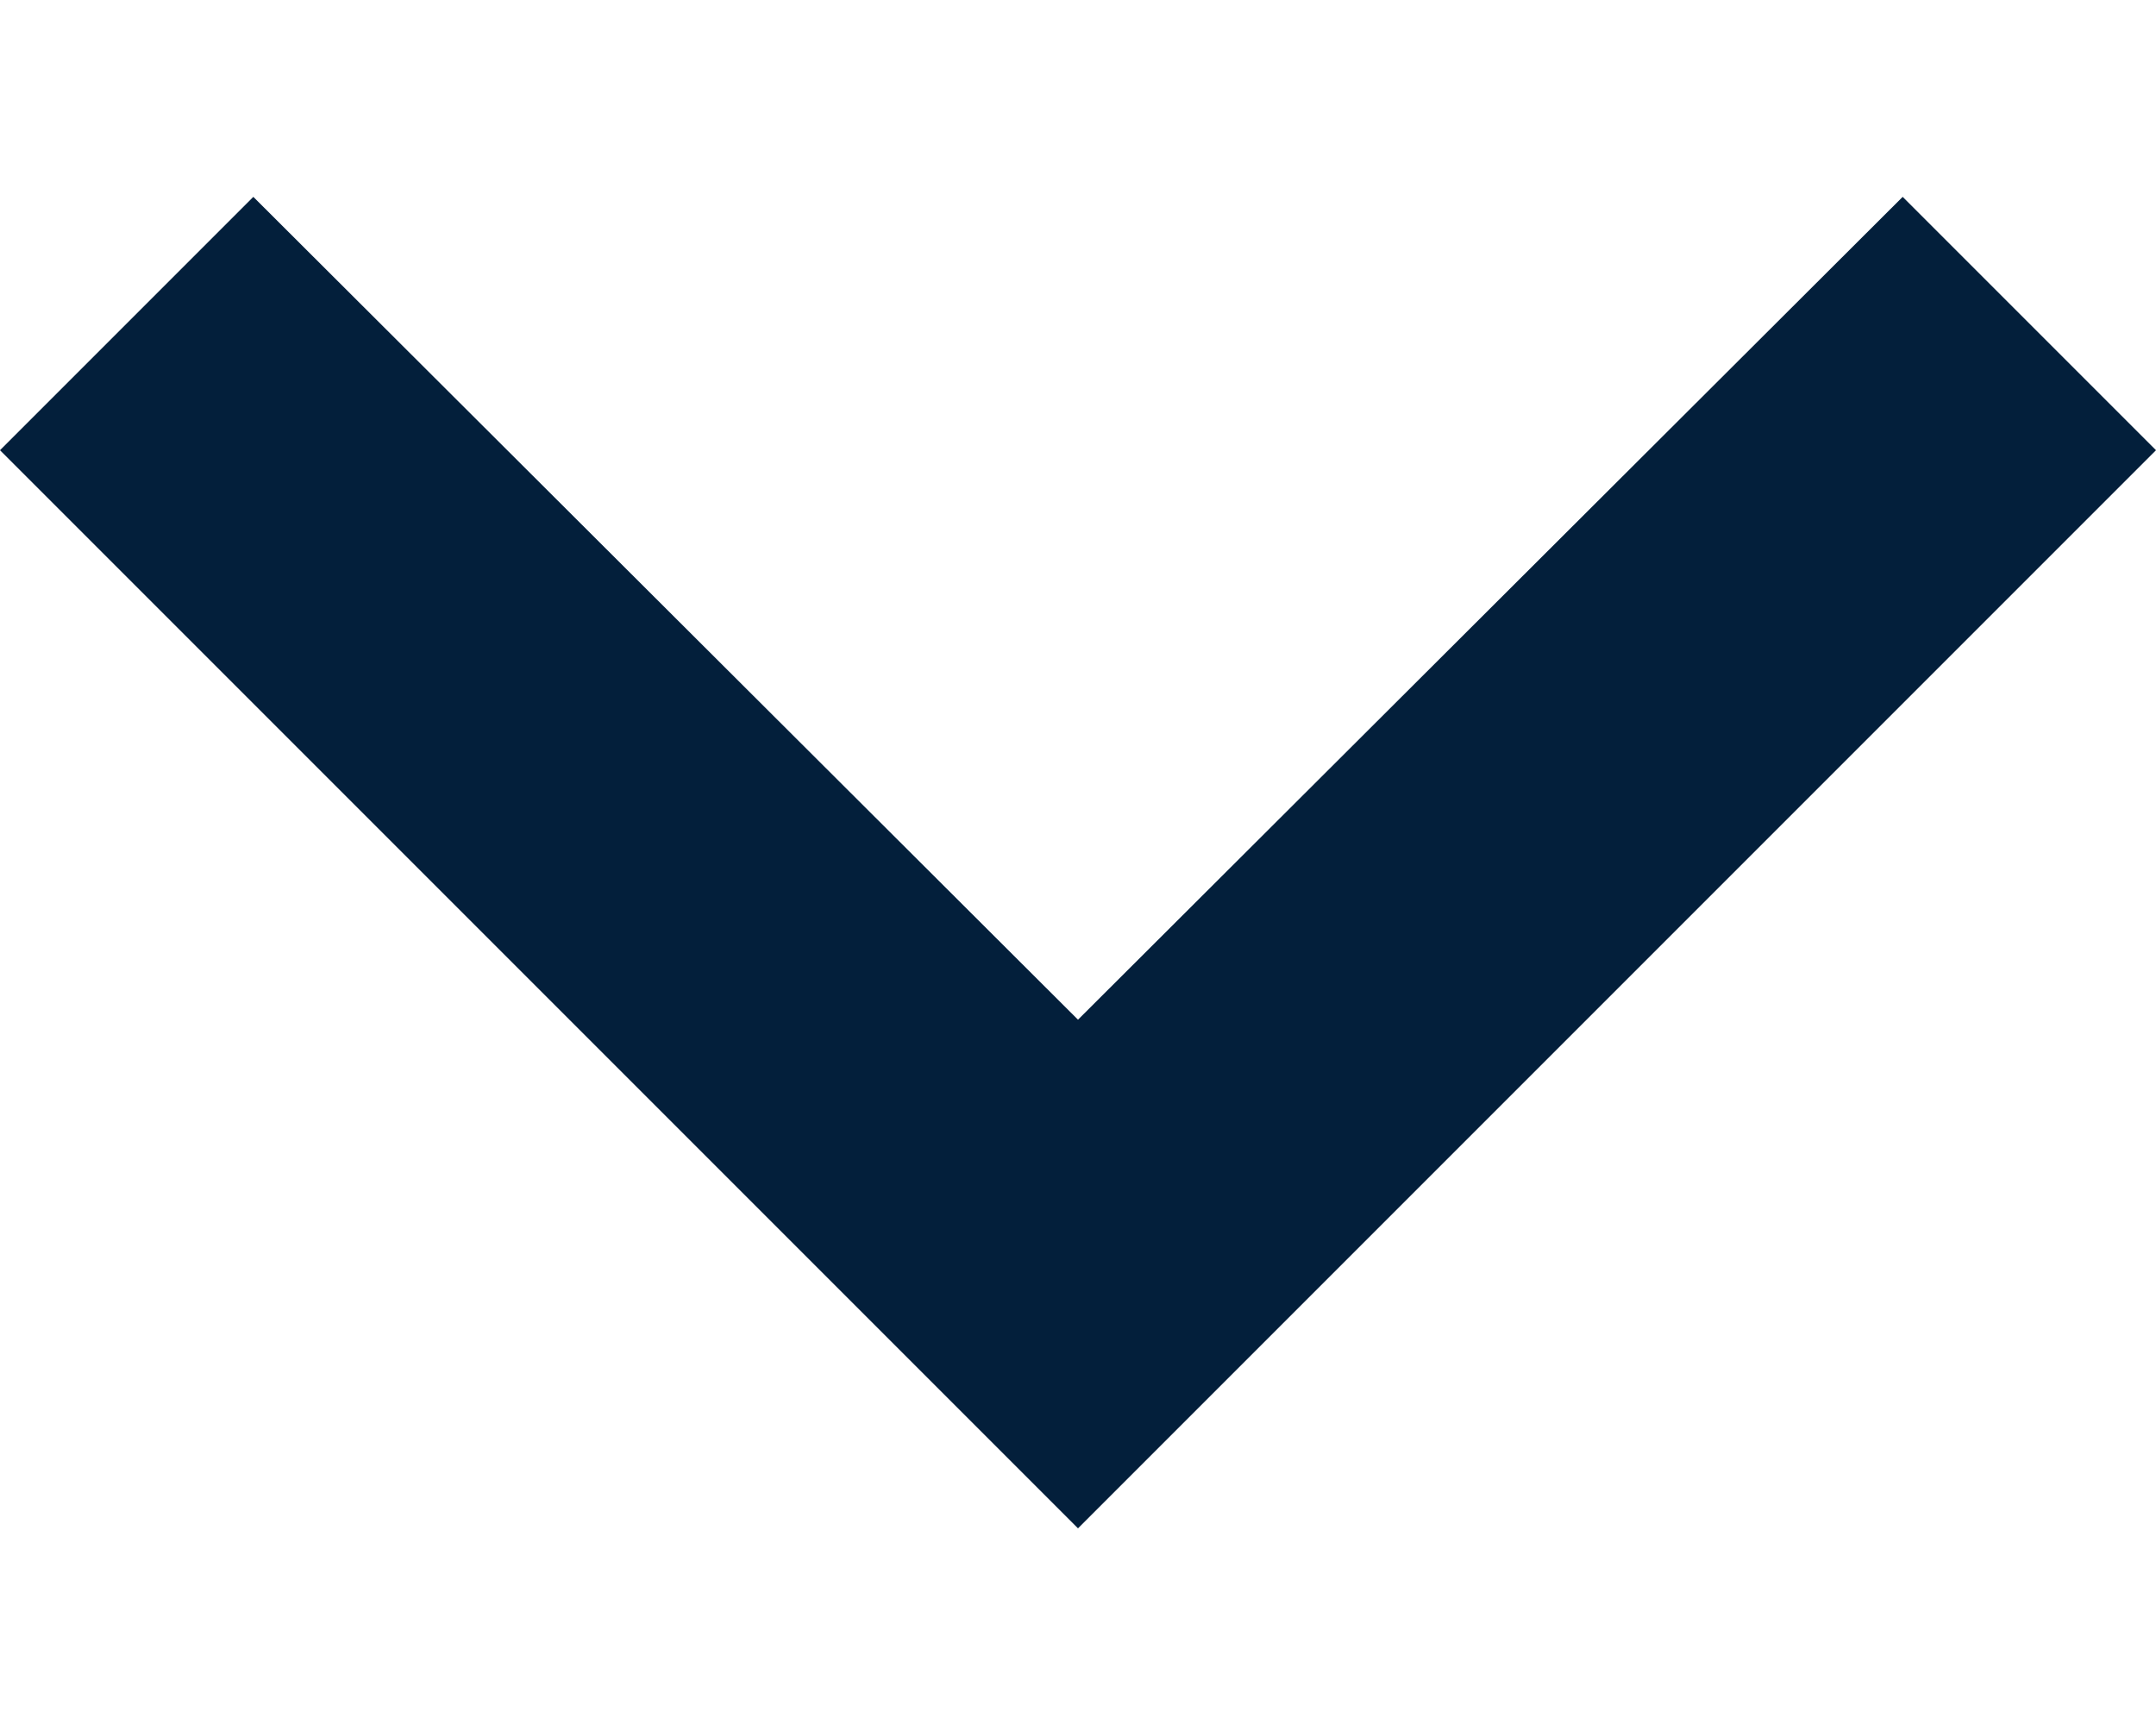
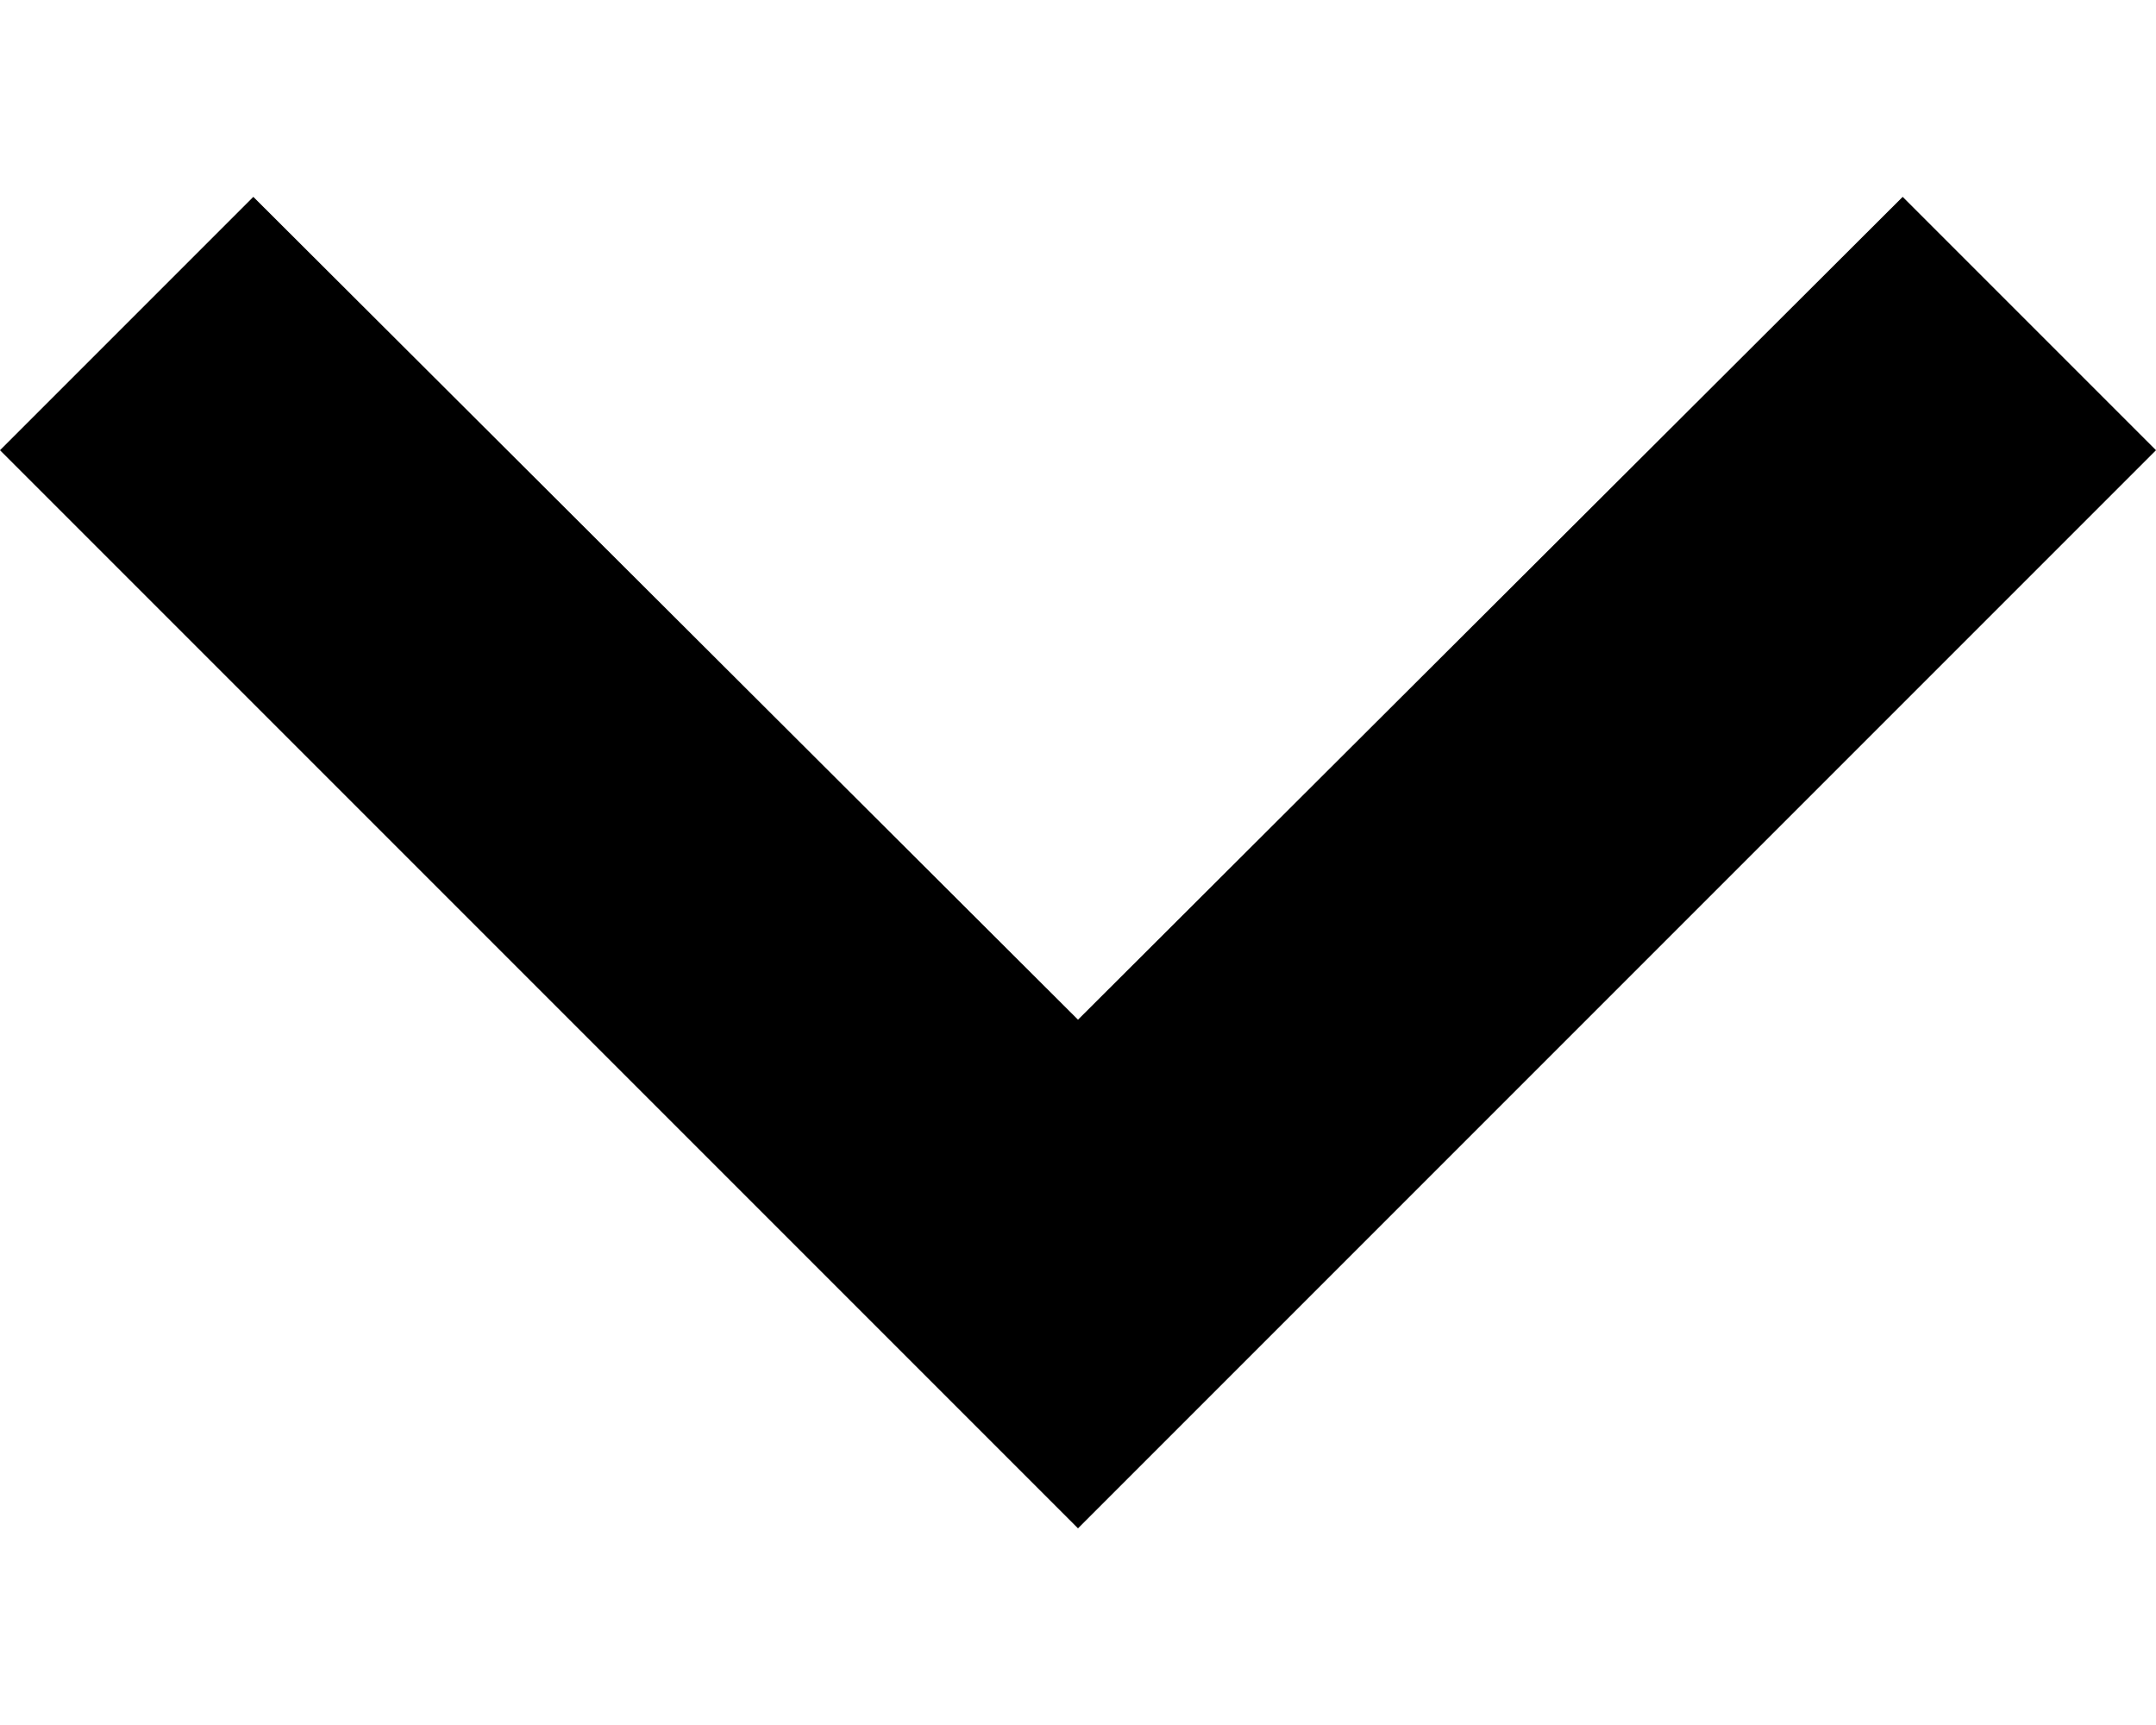
<svg xmlns="http://www.w3.org/2000/svg" width="10" height="8" viewBox="0 0 10 8" fill="none">
-   <path d="M8.825 0.913L5 4.729L1.175 0.913L0 2.088L5 7.088L10 2.088L8.825 0.913Z" fill="#031F3B" />
+   <path d="M8.825 0.913L5 4.729L1.175 0.913L0 2.088L5 7.088L10 2.088L8.825 0.913Z" fill="currentColor" />
</svg>
